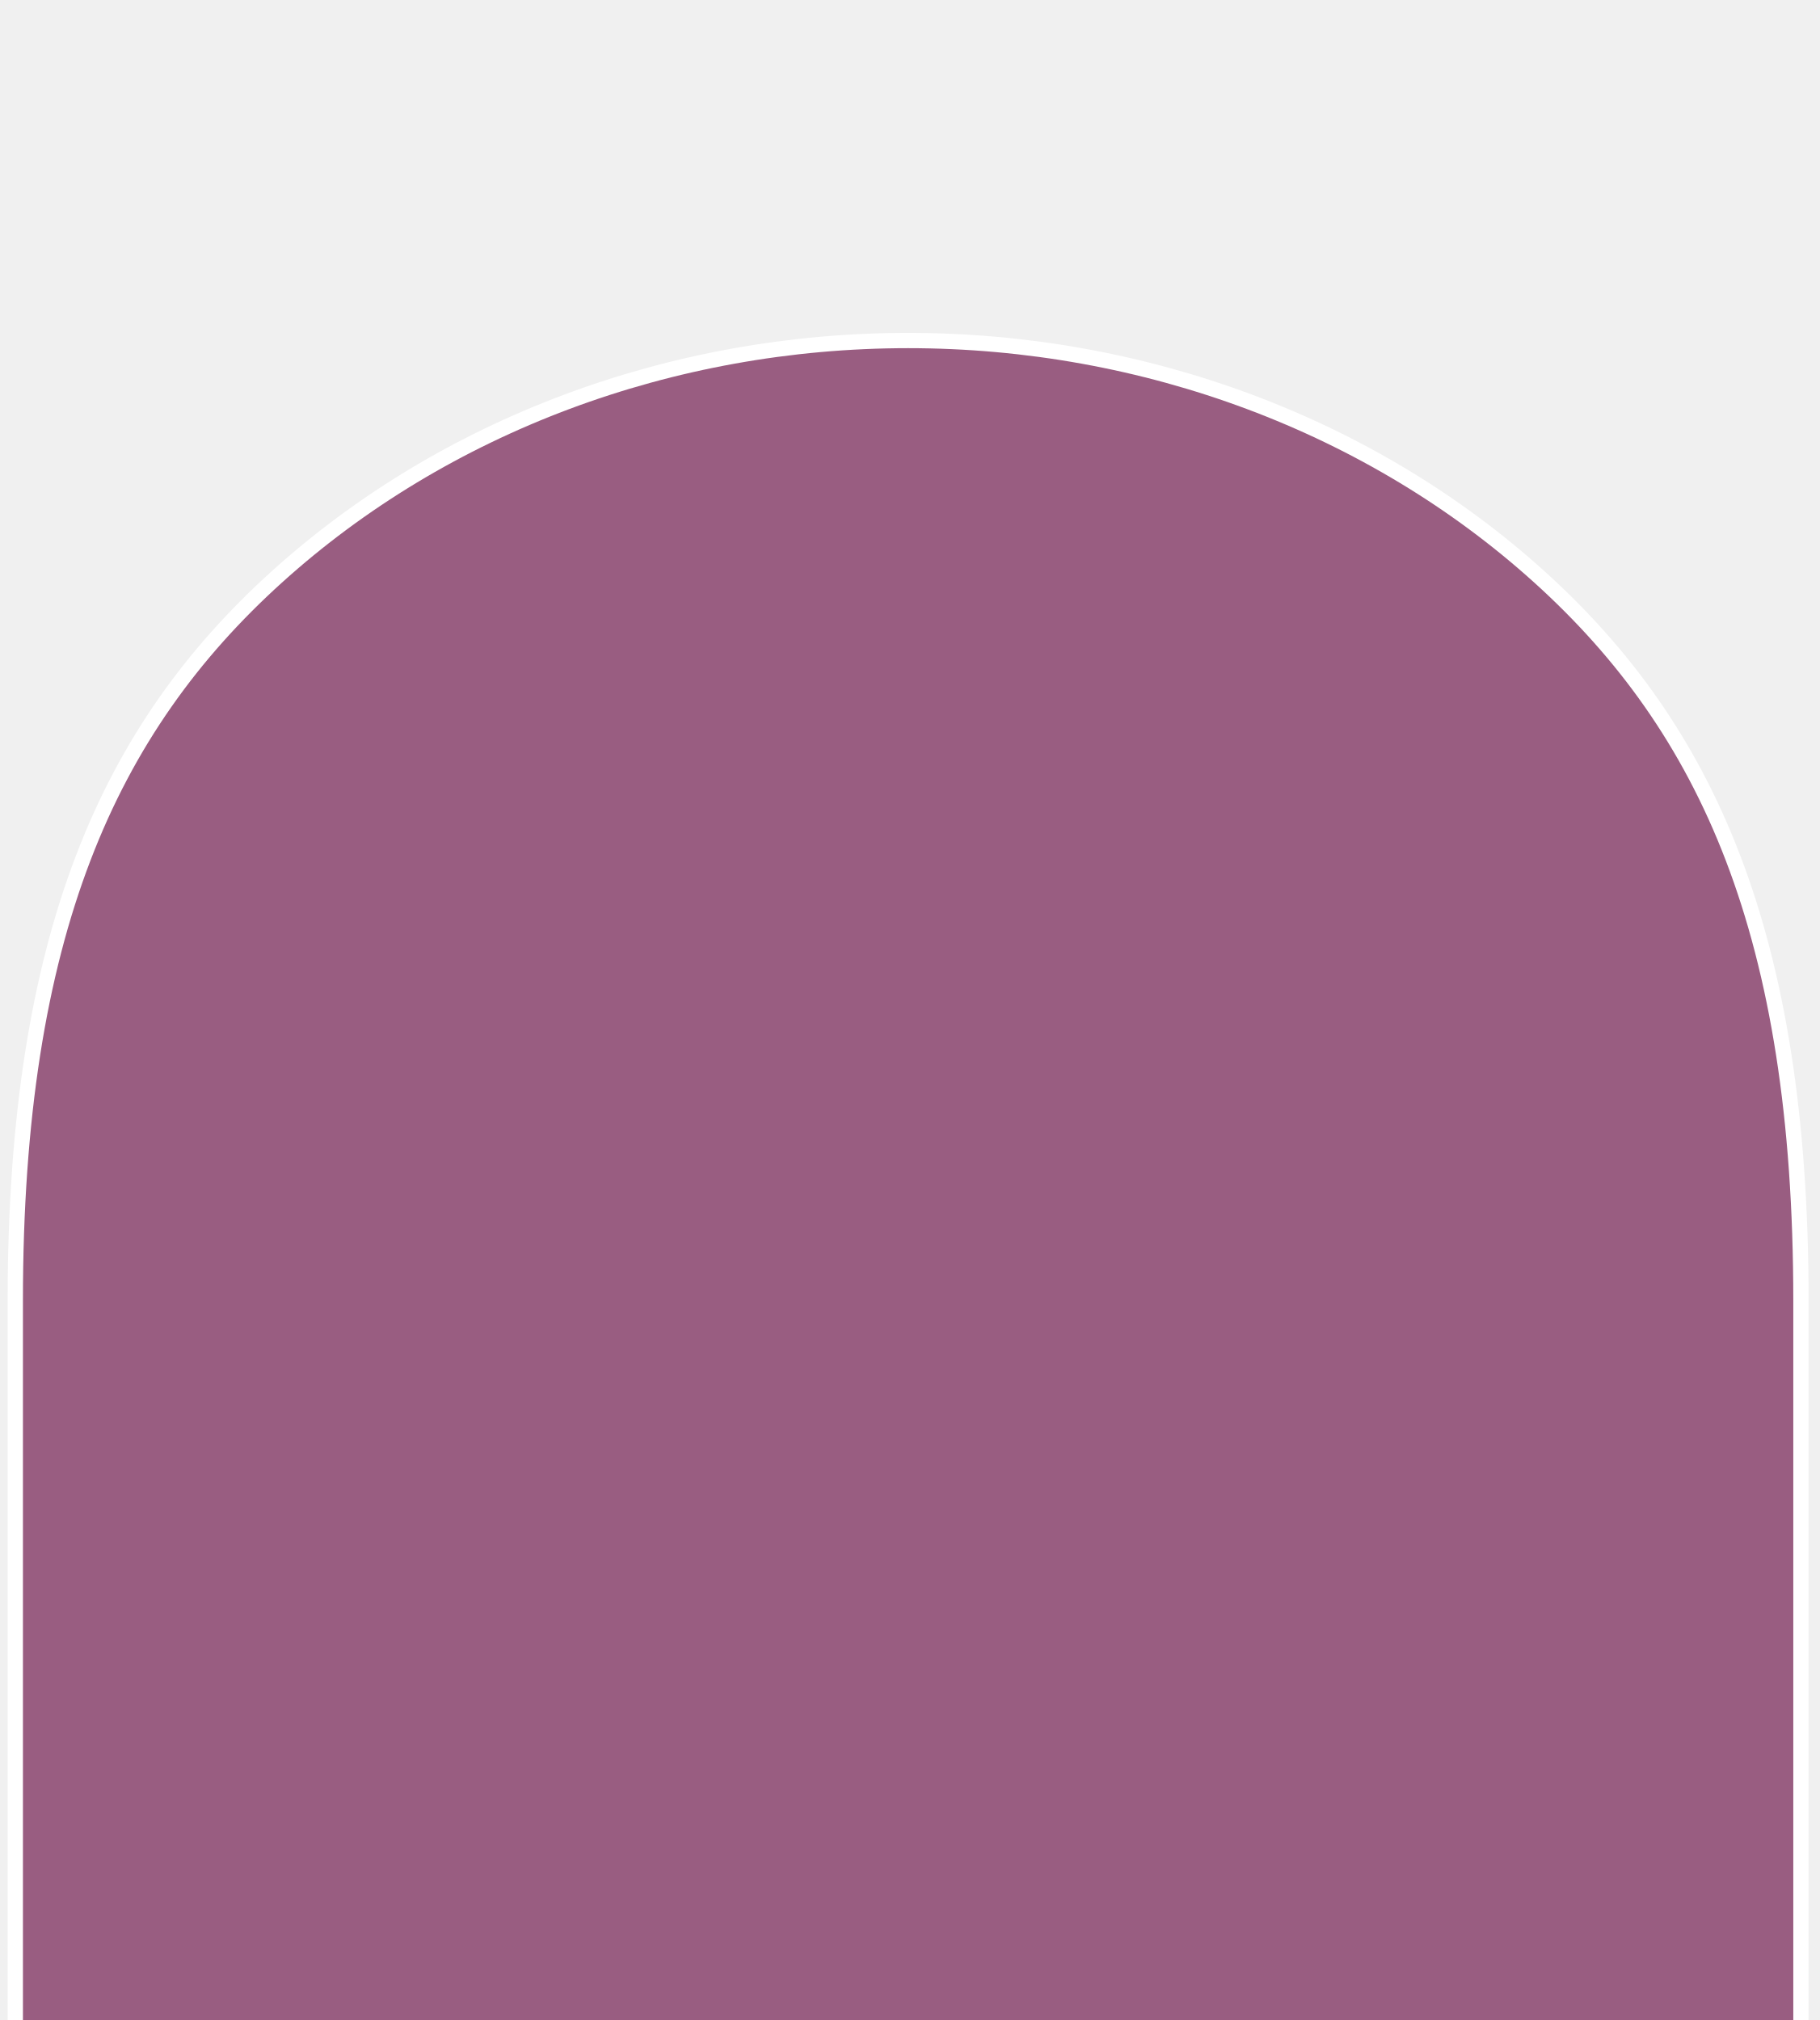
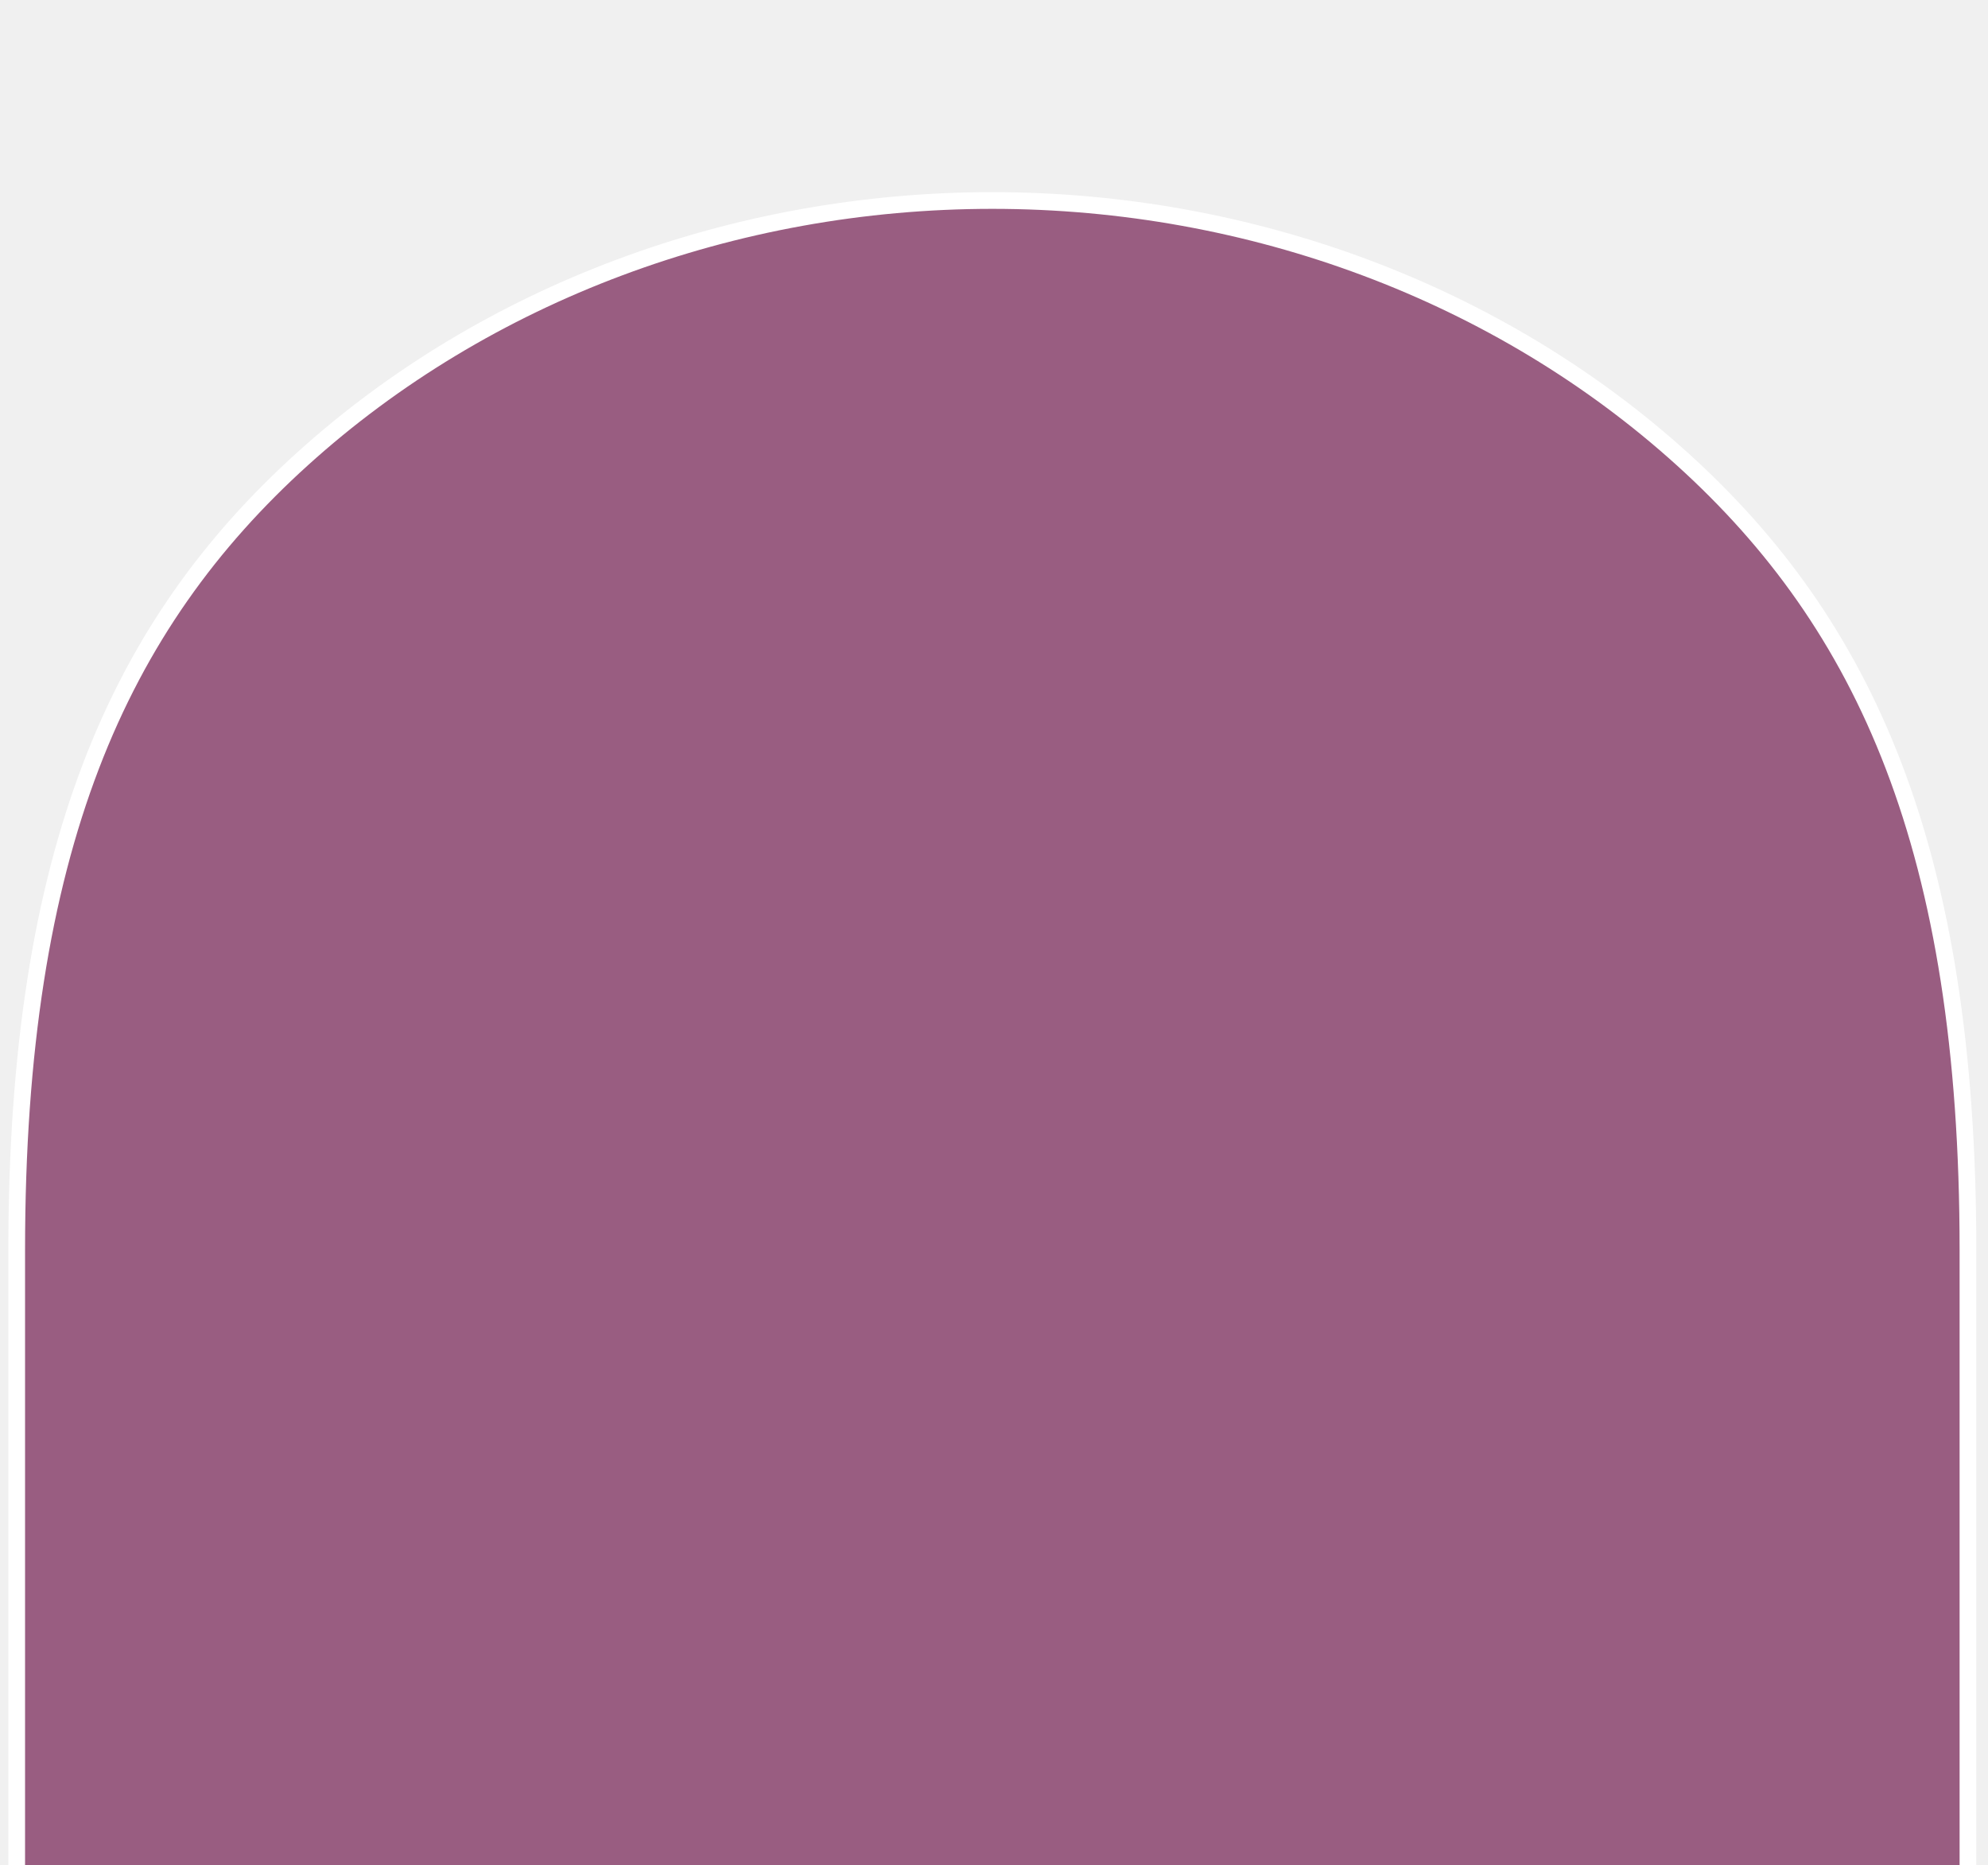
- <svg xmlns="http://www.w3.org/2000/svg" width="606" height="673" viewBox="-5 -60 595 558" fill="none">
+ <svg xmlns="http://www.w3.org/2000/svg" viewBox="-5 -60 595 558" fill="none">
  <path d="M292 0C369.443 0 443.715 27.82 498.475 77.34C553.236 126.86 584 194.024 584 314.056V558H0V314.056C0 194.024 30.764 126.86 85.525 77.34C140.285 27.82 214.557 0 292 0Z" fill="#995D81" stroke="#FFFFFF" stroke-width="5" />
</svg>
